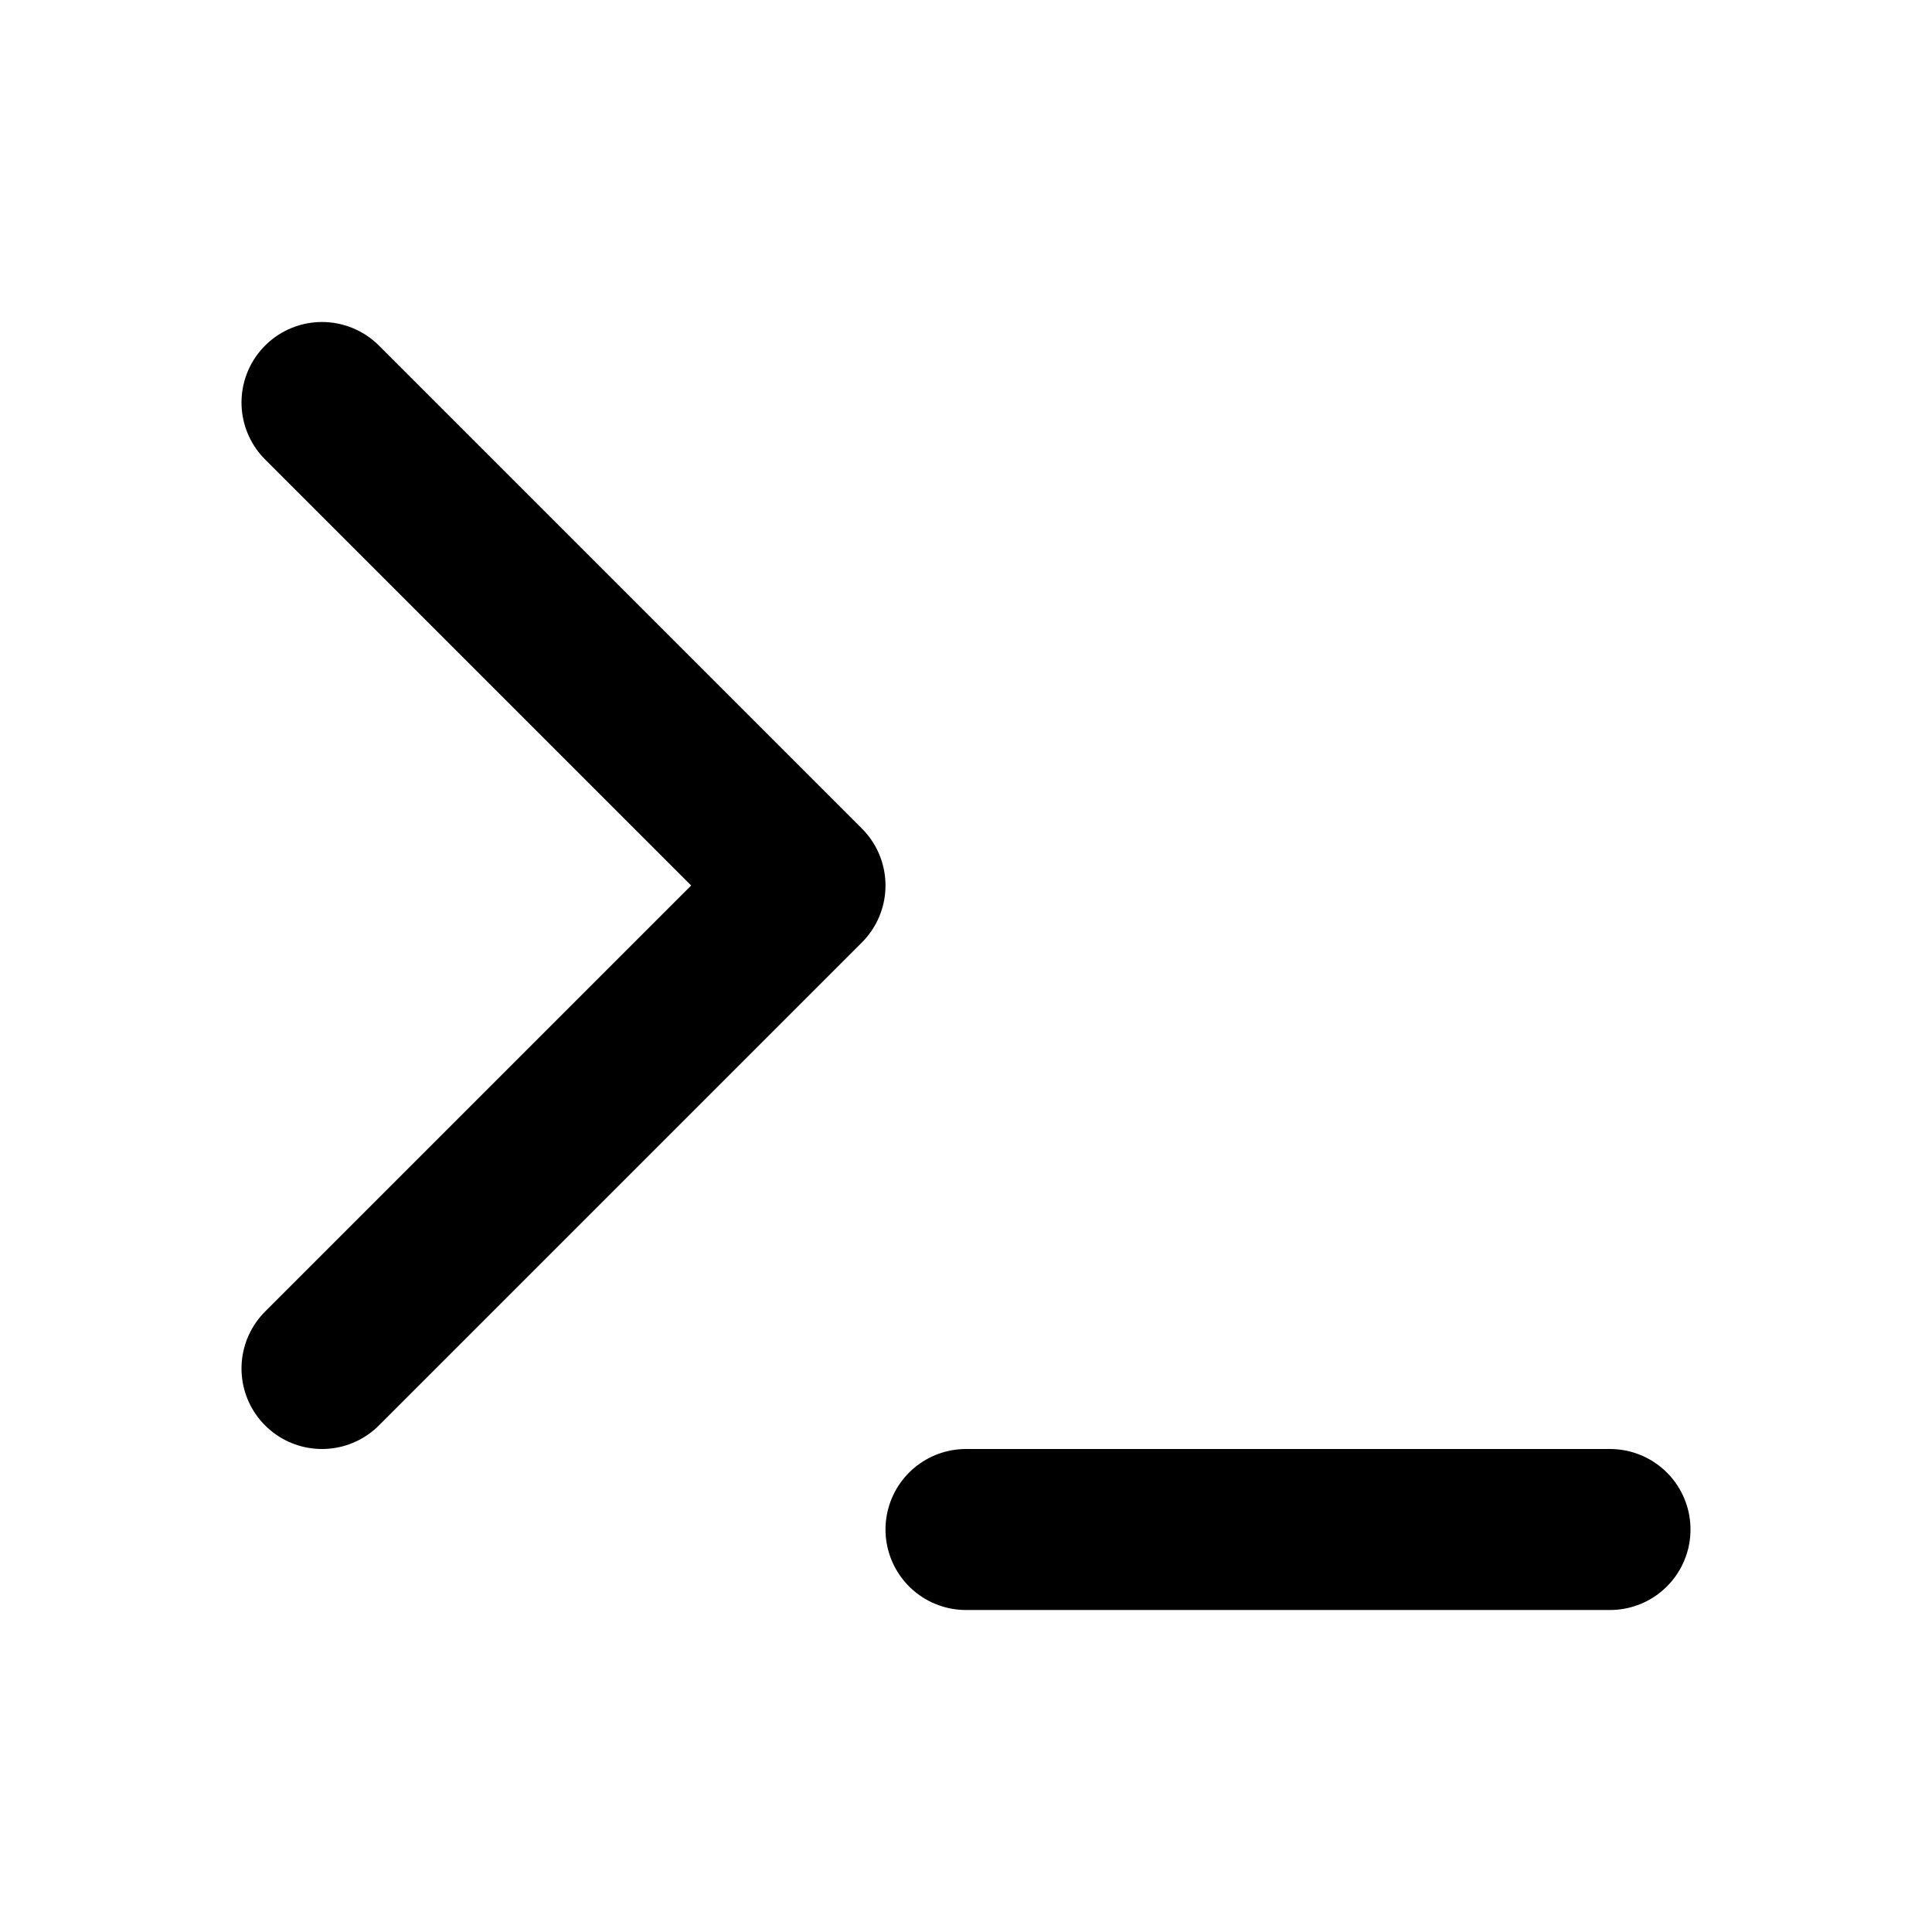
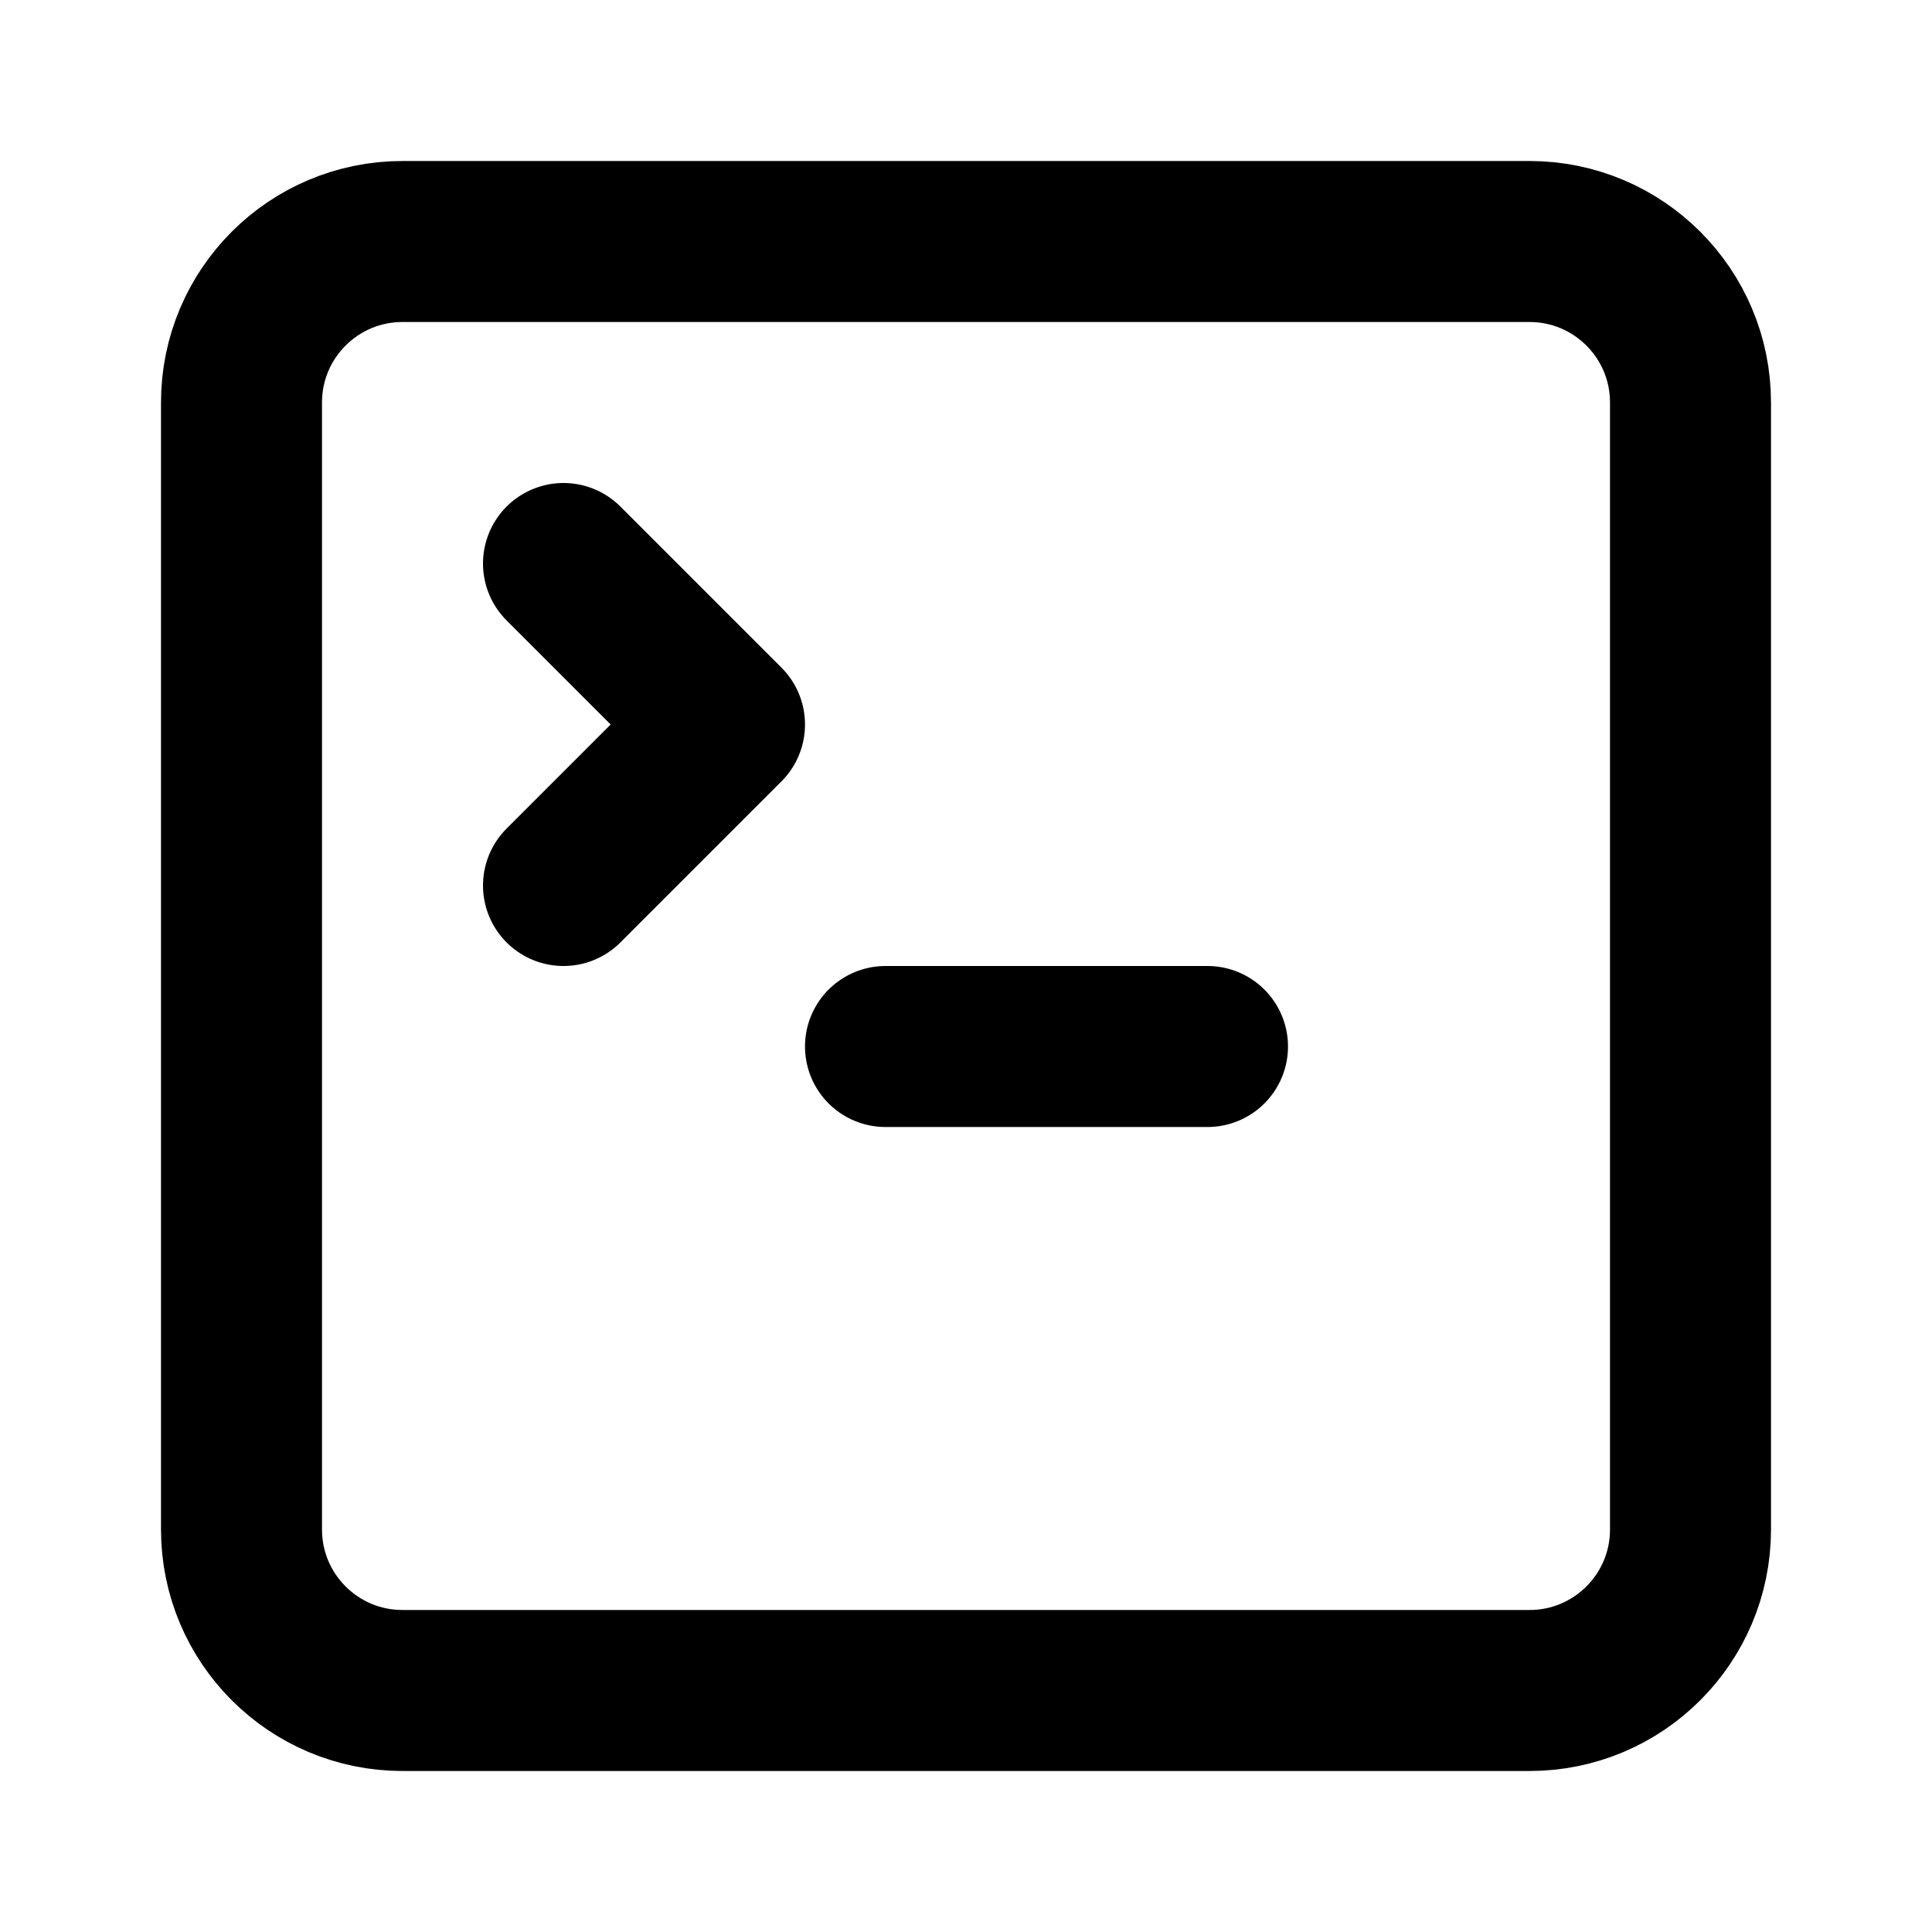
- <svg xmlns="http://www.w3.org/2000/svg" width="24" height="24" viewBox="0 0 24 24" fill="none" stroke="currentColor" stroke-width="2" stroke-linecap="round" stroke-linejoin="round" class="lucide lucide-terminal-icon lucide-terminal">
-   <path d="M12 19h8" />
-   <path d="m4 17 6-6-6-6" />
+ <svg xmlns="http://www.w3.org/2000/svg" width="24" height="24" viewBox="0 0 24 24" fill="none" stroke="currentColor" stroke-width="2" stroke-linecap="round" stroke-linejoin="round" class="lucide lucide-square-terminal-icon lucide-square-terminal">
+   <path d="m7 11 2-2-2-2" />
+   <path d="M11 13h4" />
+   <rect width="18" height="18" x="3" y="3" rx="2" ry="2" />
</svg>
